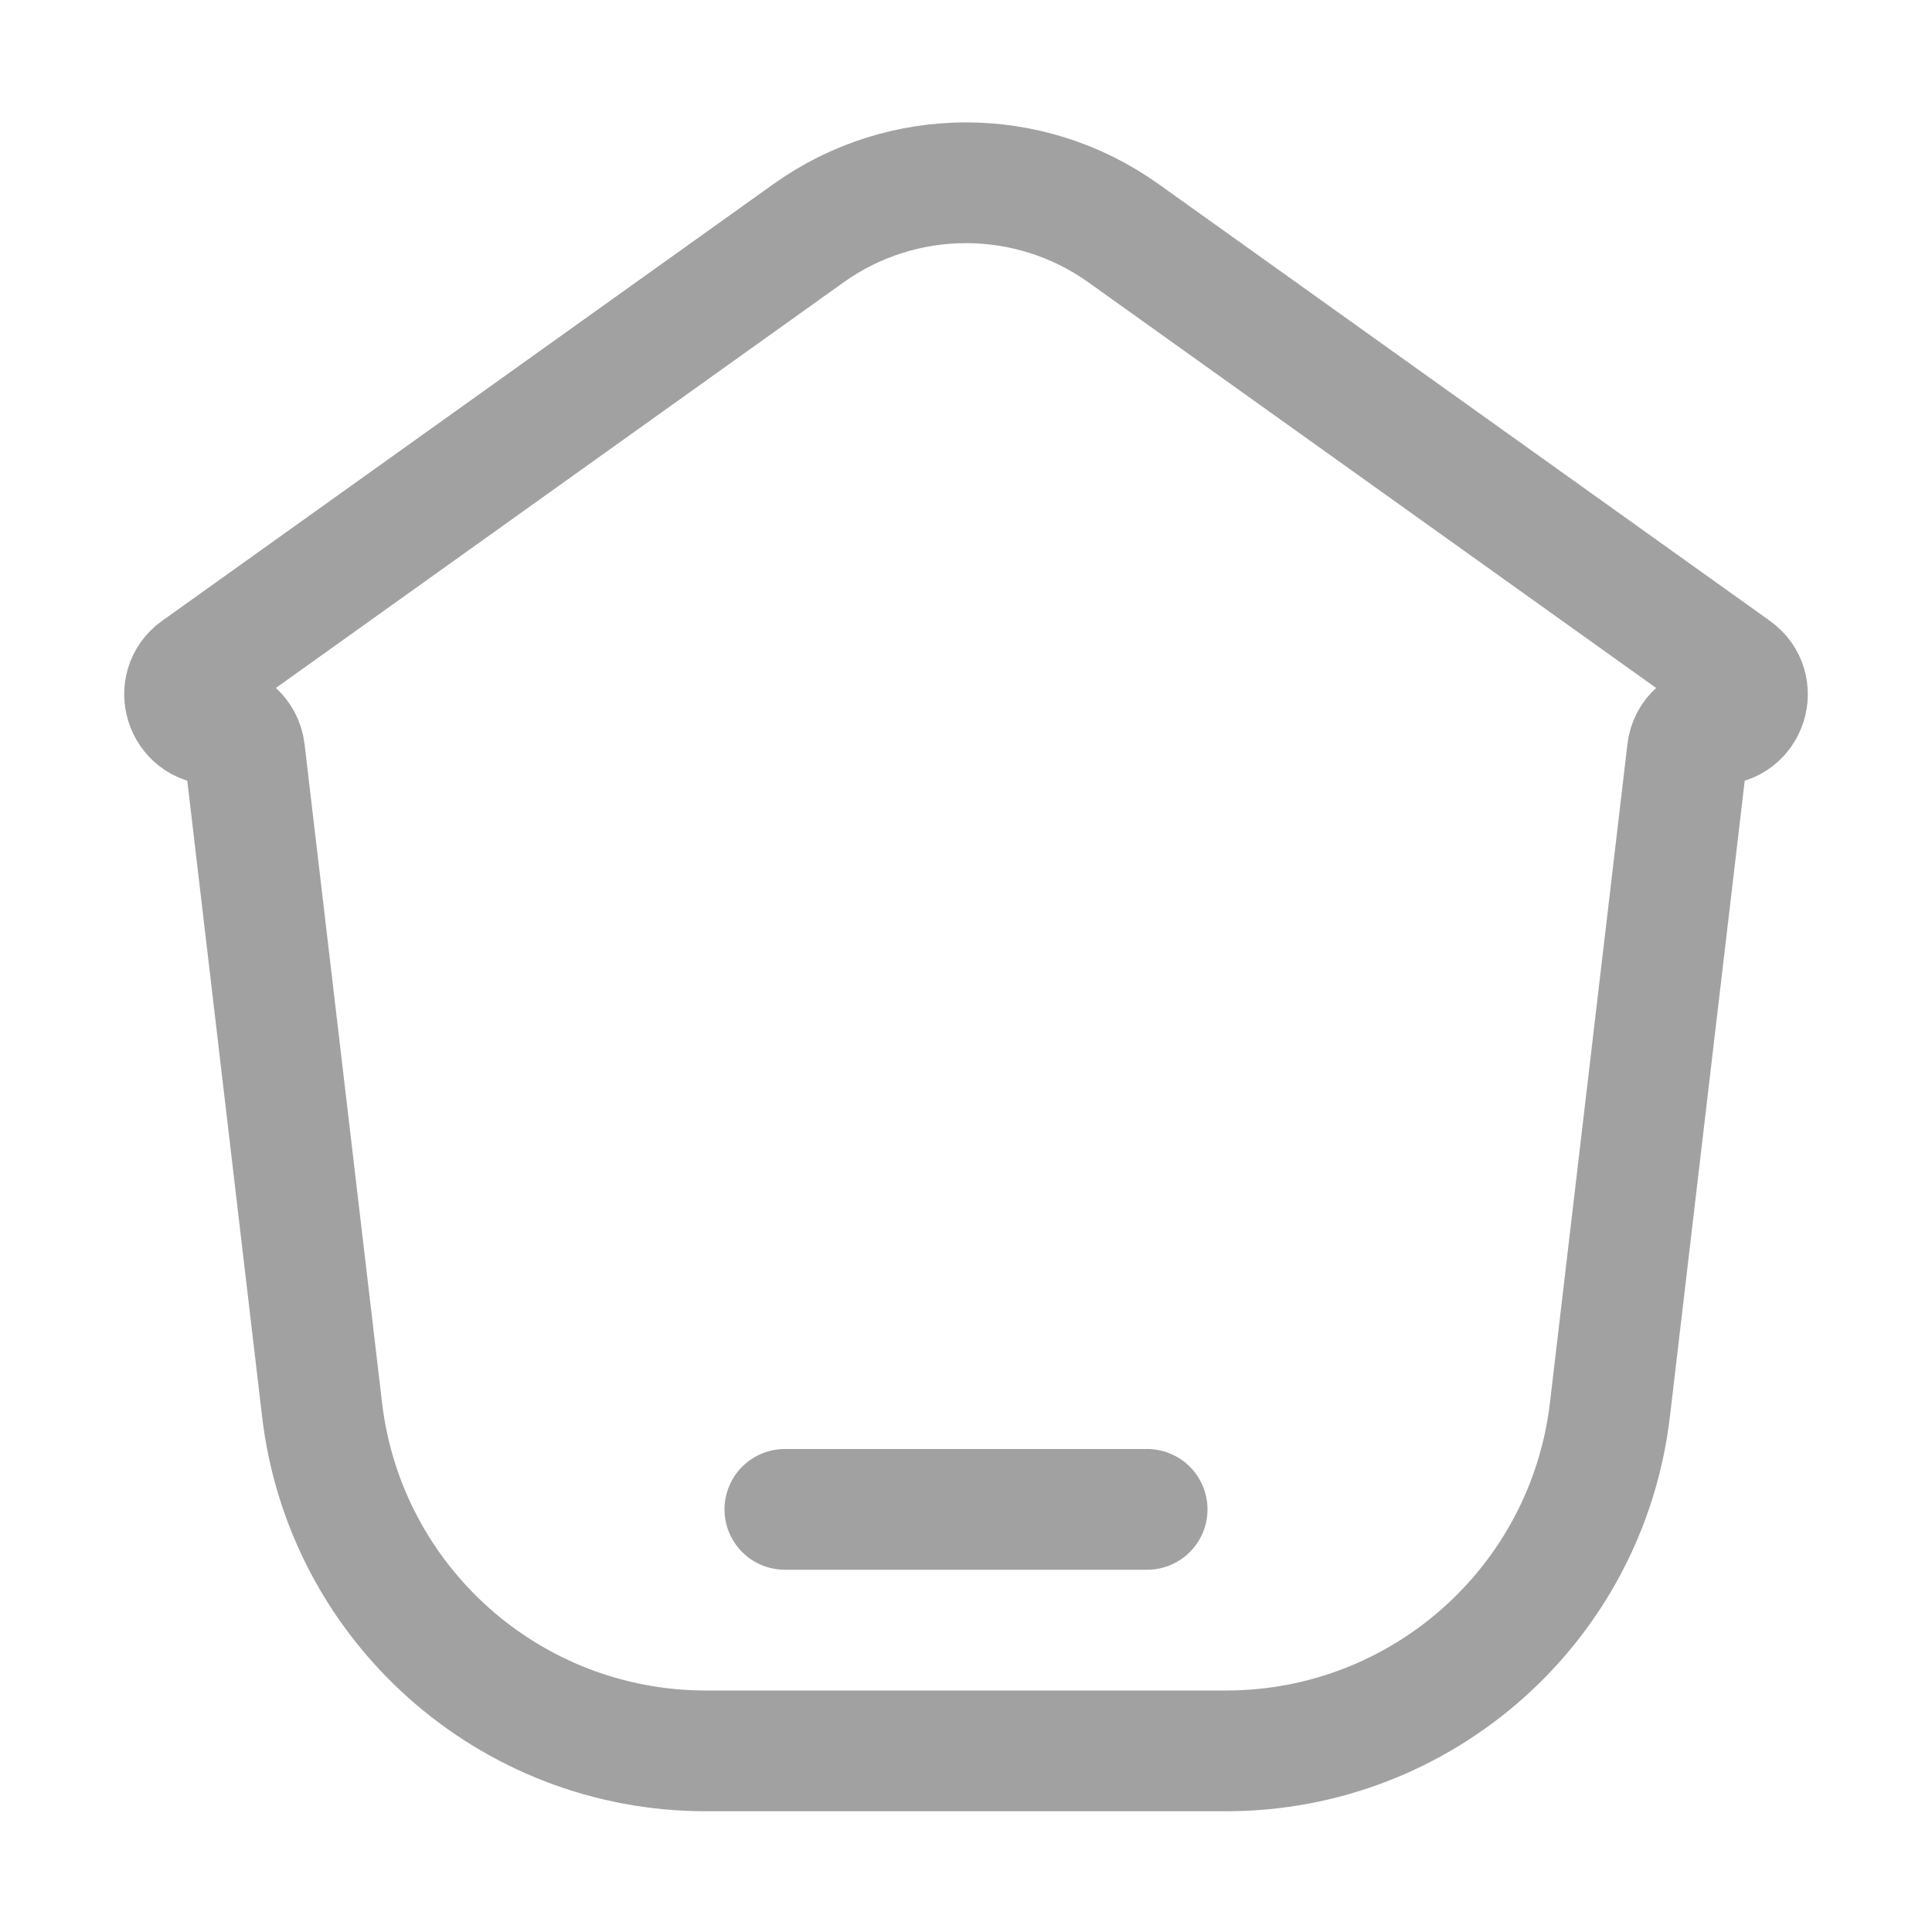
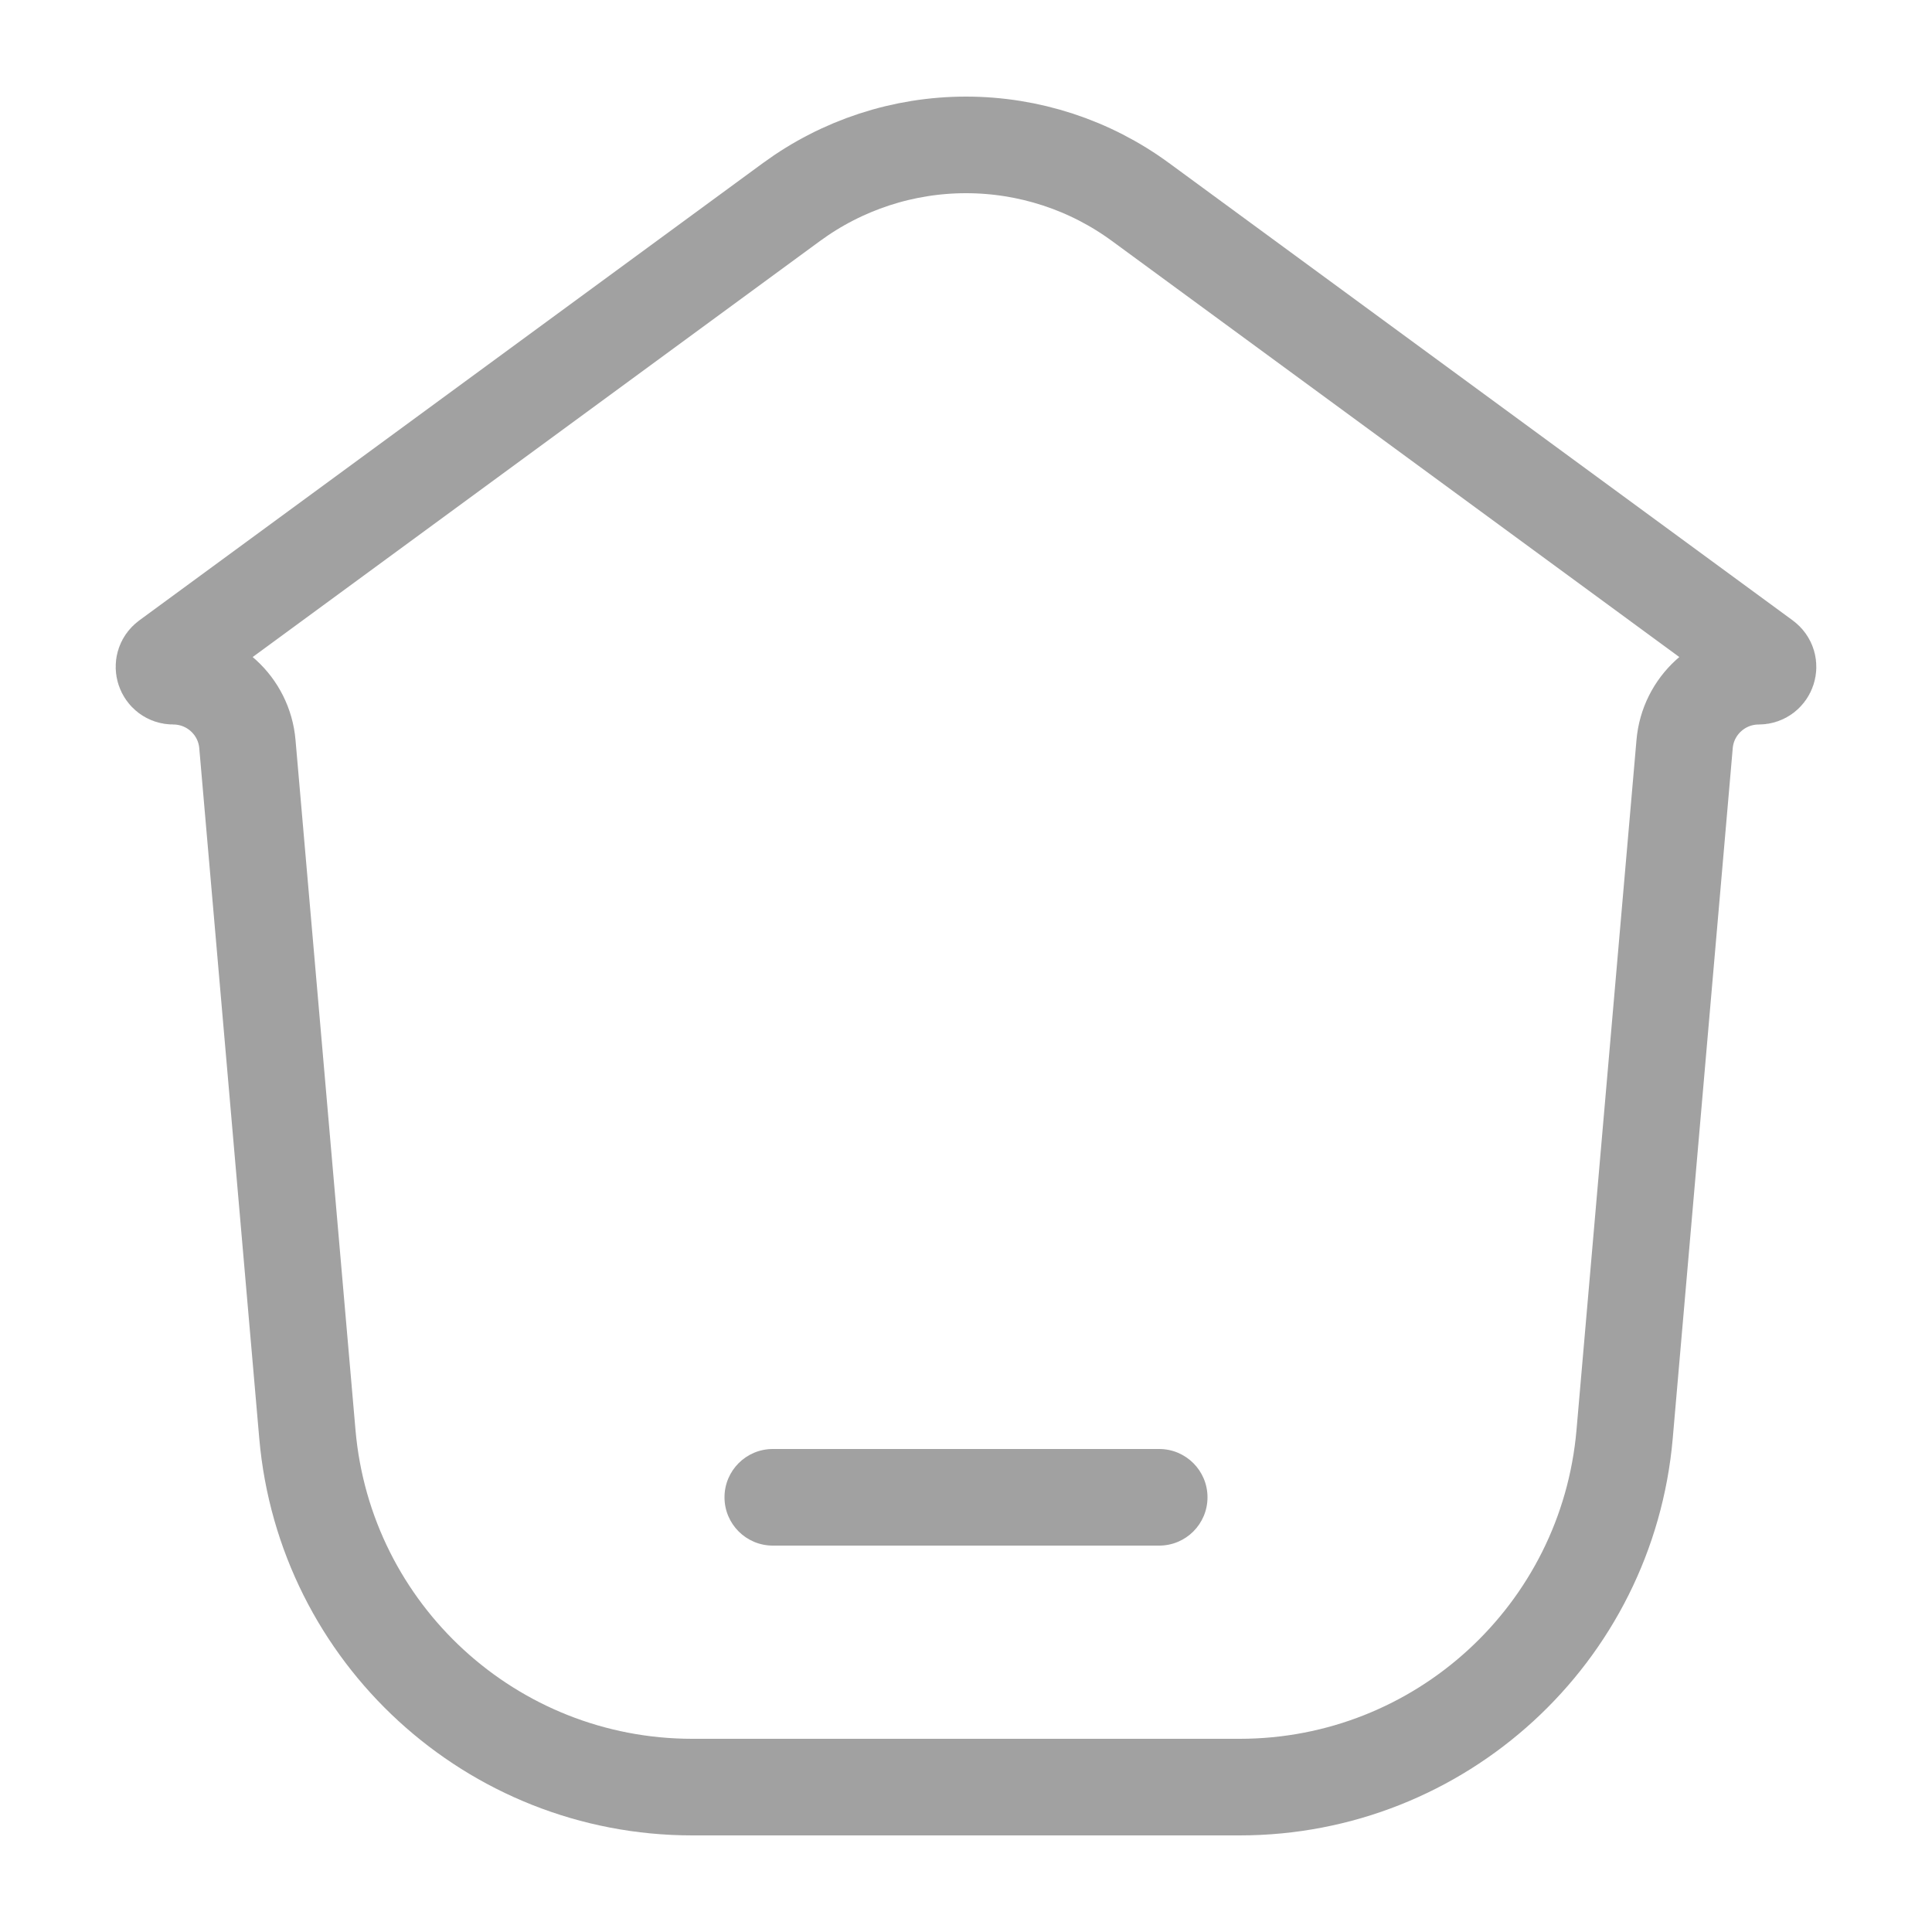
<svg xmlns="http://www.w3.org/2000/svg" width="20" height="20" viewBox="0 0 20 20" fill="none">
-   <path d="M2.223 7.5C1.92 7.5 1.795 7.111 2.042 6.935L8.37 2.414C9.345 1.718 10.655 1.718 11.63 2.414L17.958 6.935C18.205 7.111 18.081 7.5 17.777 7.5C17.619 7.5 17.486 7.618 17.468 7.775L16.666 14.592C16.429 16.607 14.721 18.125 12.693 18.125H10H7.307C5.279 18.125 3.571 16.607 3.334 14.592L2.532 7.775C2.514 7.618 2.381 7.5 2.223 7.5Z" stroke="#A1A1A1" stroke-width="1.25" />
-   <line x1="8.125" y1="15.625" x2="11.875" y2="15.625" stroke="#A1A1A1" stroke-width="1.25" stroke-linecap="round" />
+   <path d="M1.794 7C1.701 7 1.662 6.881 1.737 6.826L8.194 2.091C8.718 1.707 9.35 1.5 10 1.5C10.65 1.5 11.283 1.707 11.806 2.091L18.263 6.826C18.338 6.881 18.299 7 18.206 7C17.807 7 17.473 7.305 17.439 7.703L16.818 14.847C16.638 16.913 14.908 18.5 12.833 18.5H7.167C5.092 18.5 3.362 16.913 3.182 14.847L2.561 7.703C2.527 7.305 2.193 7 1.794 7Z" stroke="#A1A1A1" />
+   <rect x="7.5" y="15" width="5" height="1" rx="0.5" fill="#A1A1A1" />
</svg>
